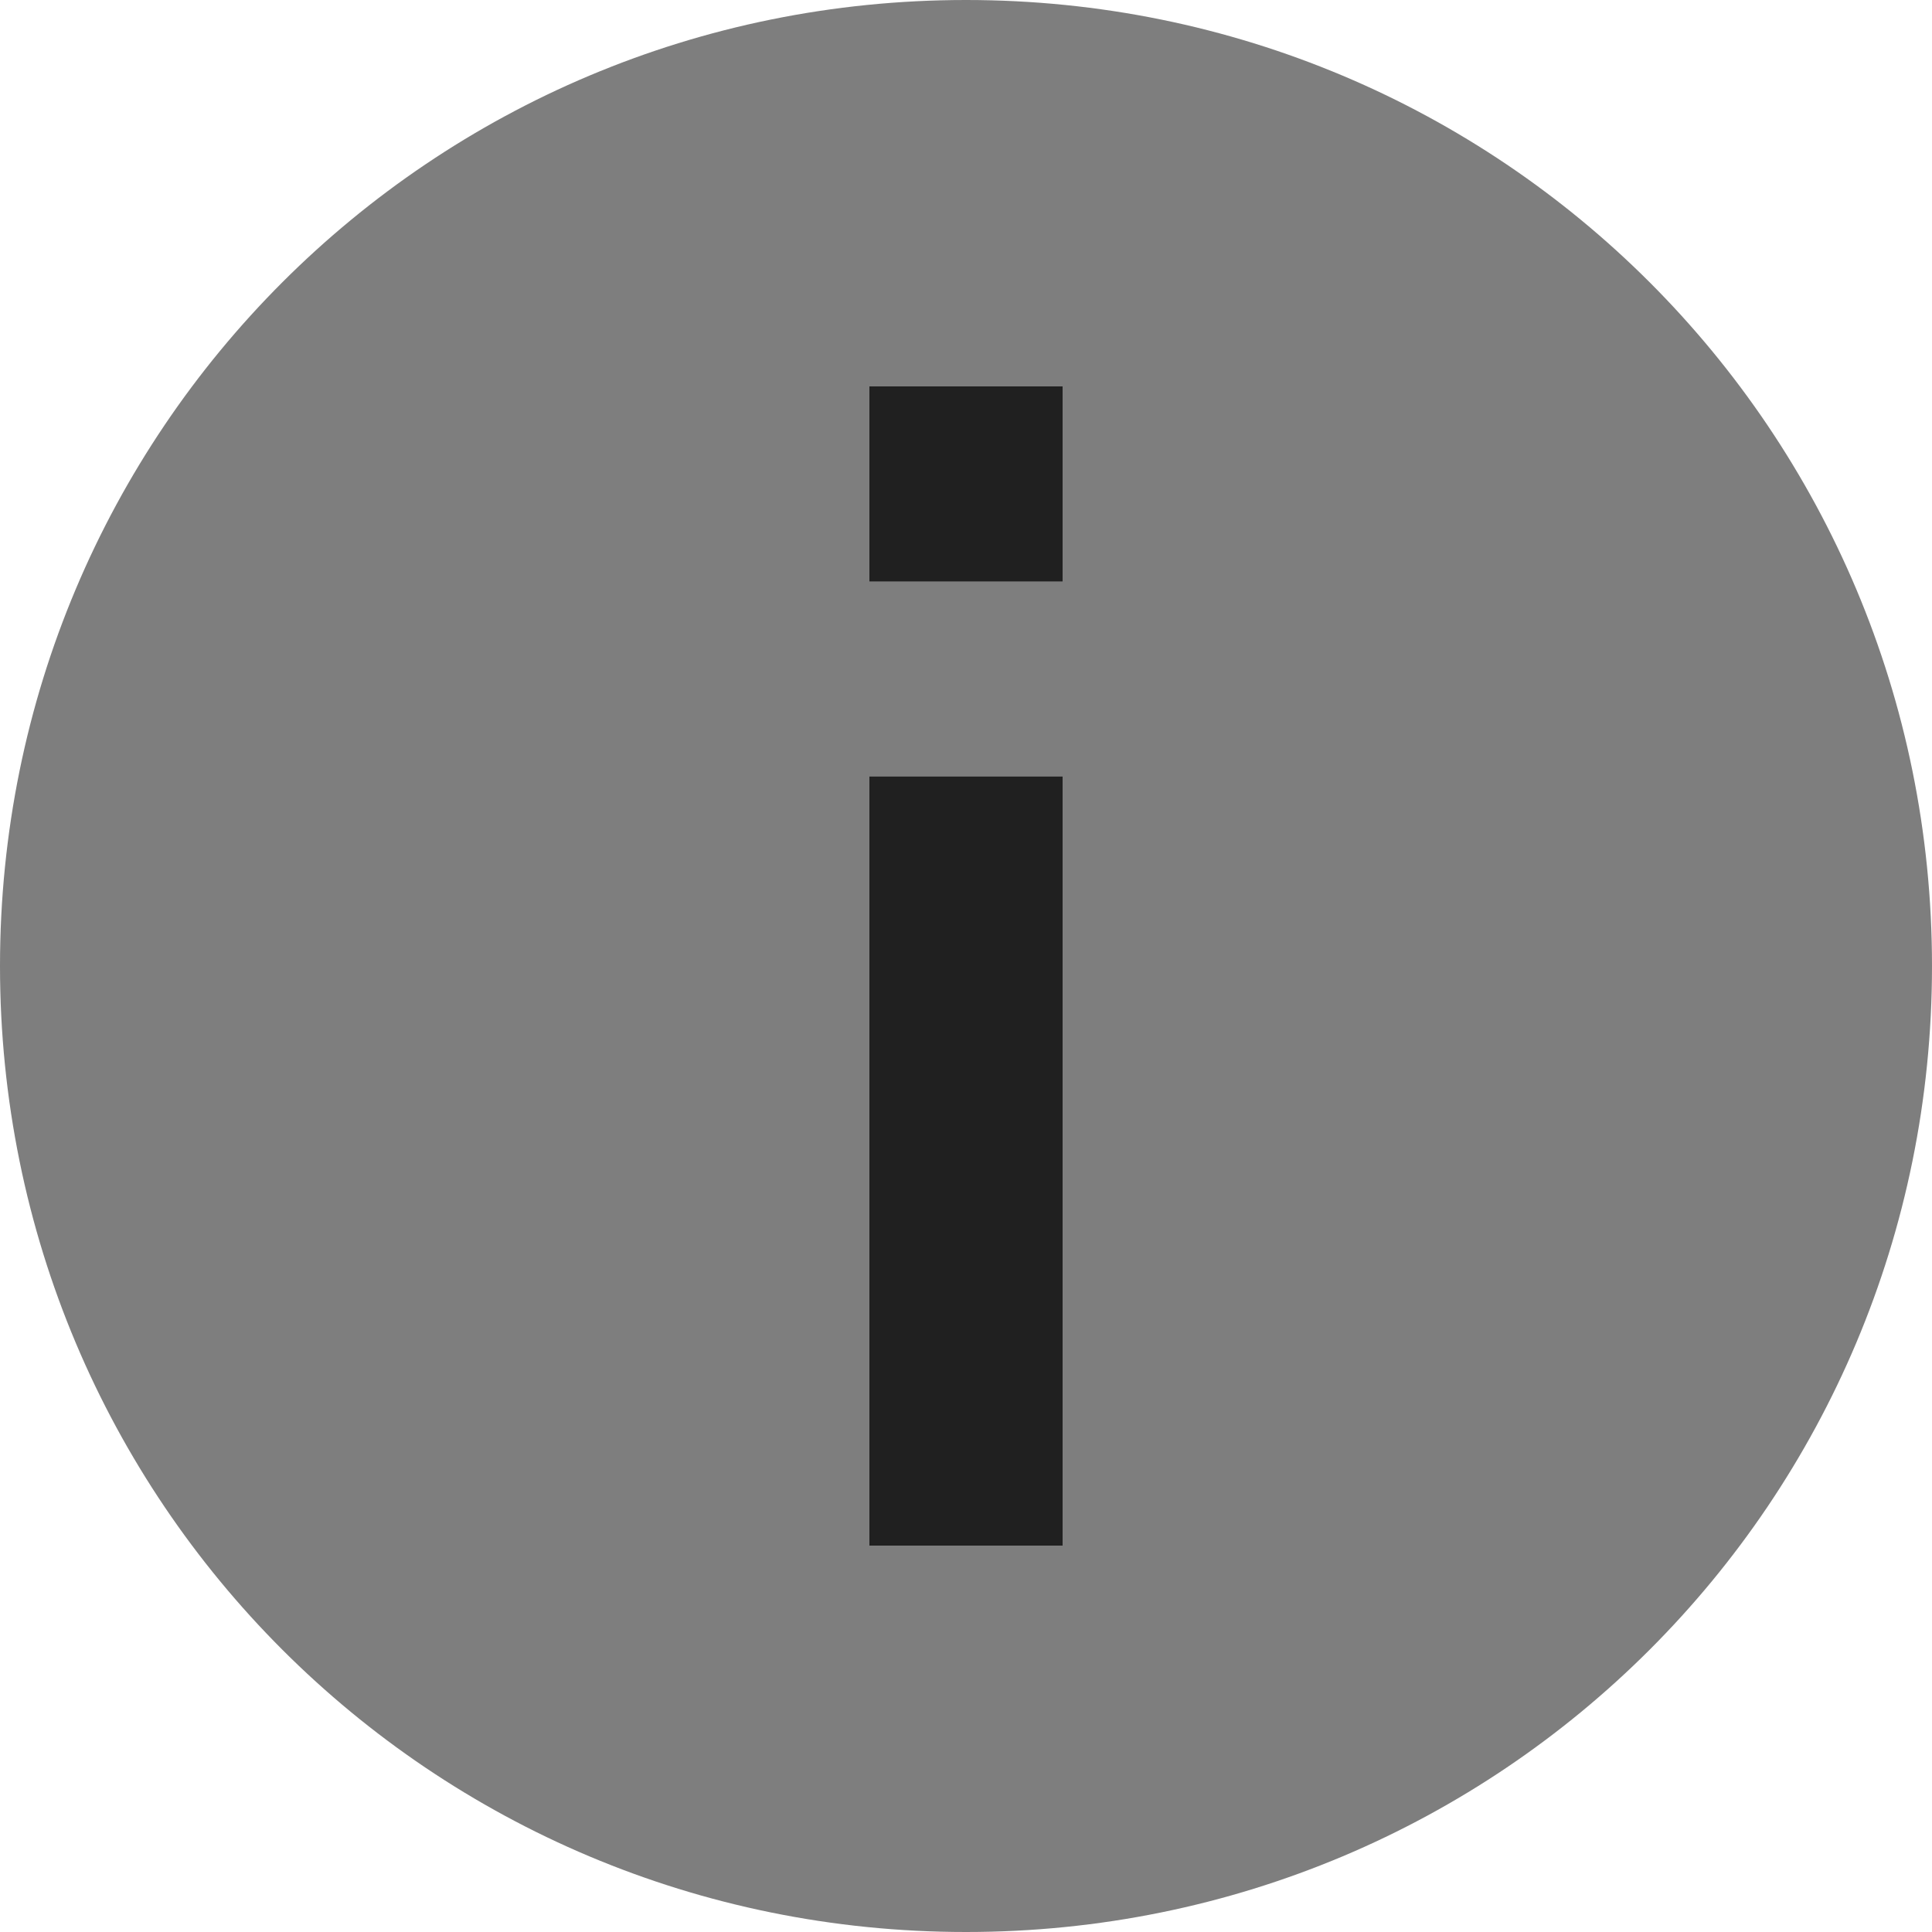
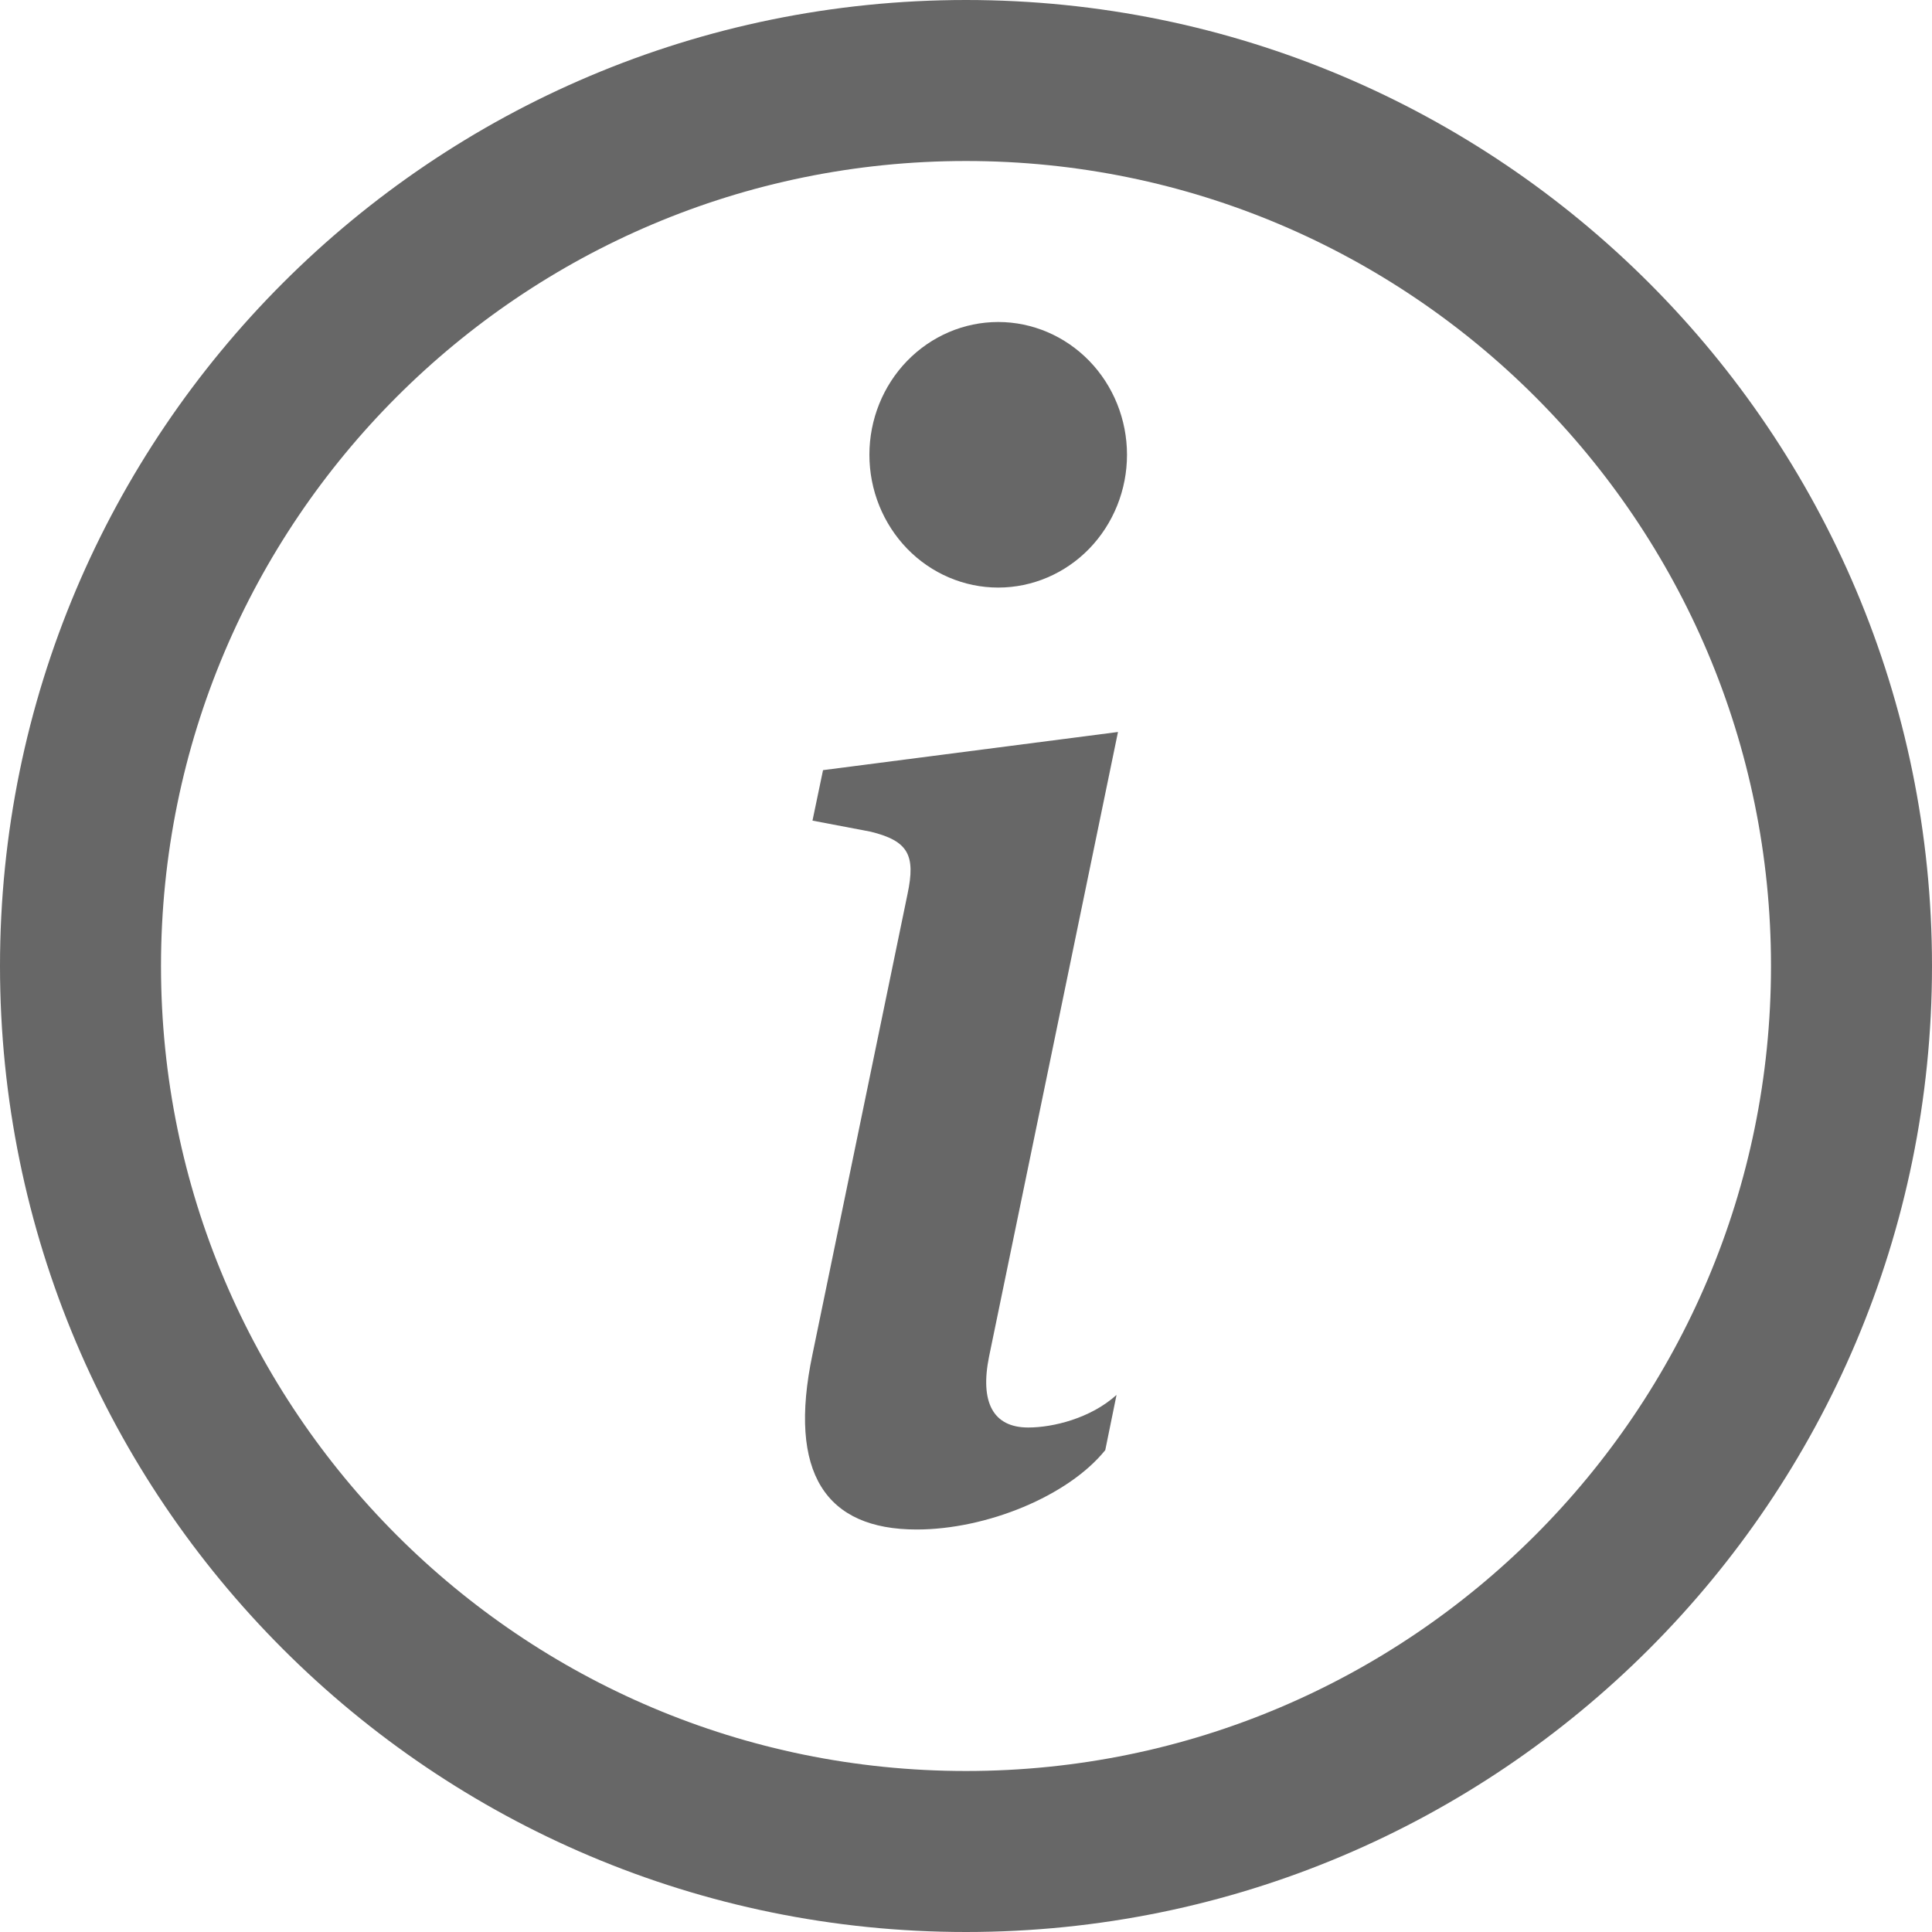
- <svg xmlns="http://www.w3.org/2000/svg" width="20" height="20" viewBox="0 0 20 20" fill="none">
-   <path d="M10 0C15.54 0 20 4.46 20 10C20 15.54 15.54 20 10 20C4.46 20 0 15.54 0 10C0 4.46 4.46 0 10 0Z" fill="#7E7E7E" />
-   <path d="M11 6.019V4H9V6.019H11ZM11 16V8.039H9L9 16H11Z" fill="#202020" />
+ <svg xmlns="http://www.w3.org/2000/svg" width="24" height="24" viewBox="0 0 24 24" fill="none">
+   <circle cx="12" cy="12" r="11" stroke="#676767" stroke-width="2" />
+   <path d="M13.888 9.093L10.224 9.567L10.093 10.194L10.813 10.331C11.283 10.446 11.376 10.621 11.274 11.104L10.093 16.824C9.782 18.304 10.261 19 11.386 19C12.258 19 13.27 18.584 13.73 18.014L13.87 17.328C13.55 17.618 13.083 17.733 12.773 17.733C12.333 17.733 12.173 17.415 12.286 16.854L13.888 9.093ZM14 5.649C14 6.087 13.831 6.506 13.531 6.816C13.231 7.125 12.824 7.299 12.4 7.299C11.976 7.299 11.569 7.125 11.269 6.816C10.969 6.506 10.8 6.087 10.8 5.649C10.8 5.212 10.969 4.792 11.269 4.483C11.569 4.174 11.976 4 12.4 4C12.824 4 13.231 4.174 13.531 4.483C13.831 4.792 14 5.212 14 5.649Z" fill="#676767" />
</svg>
